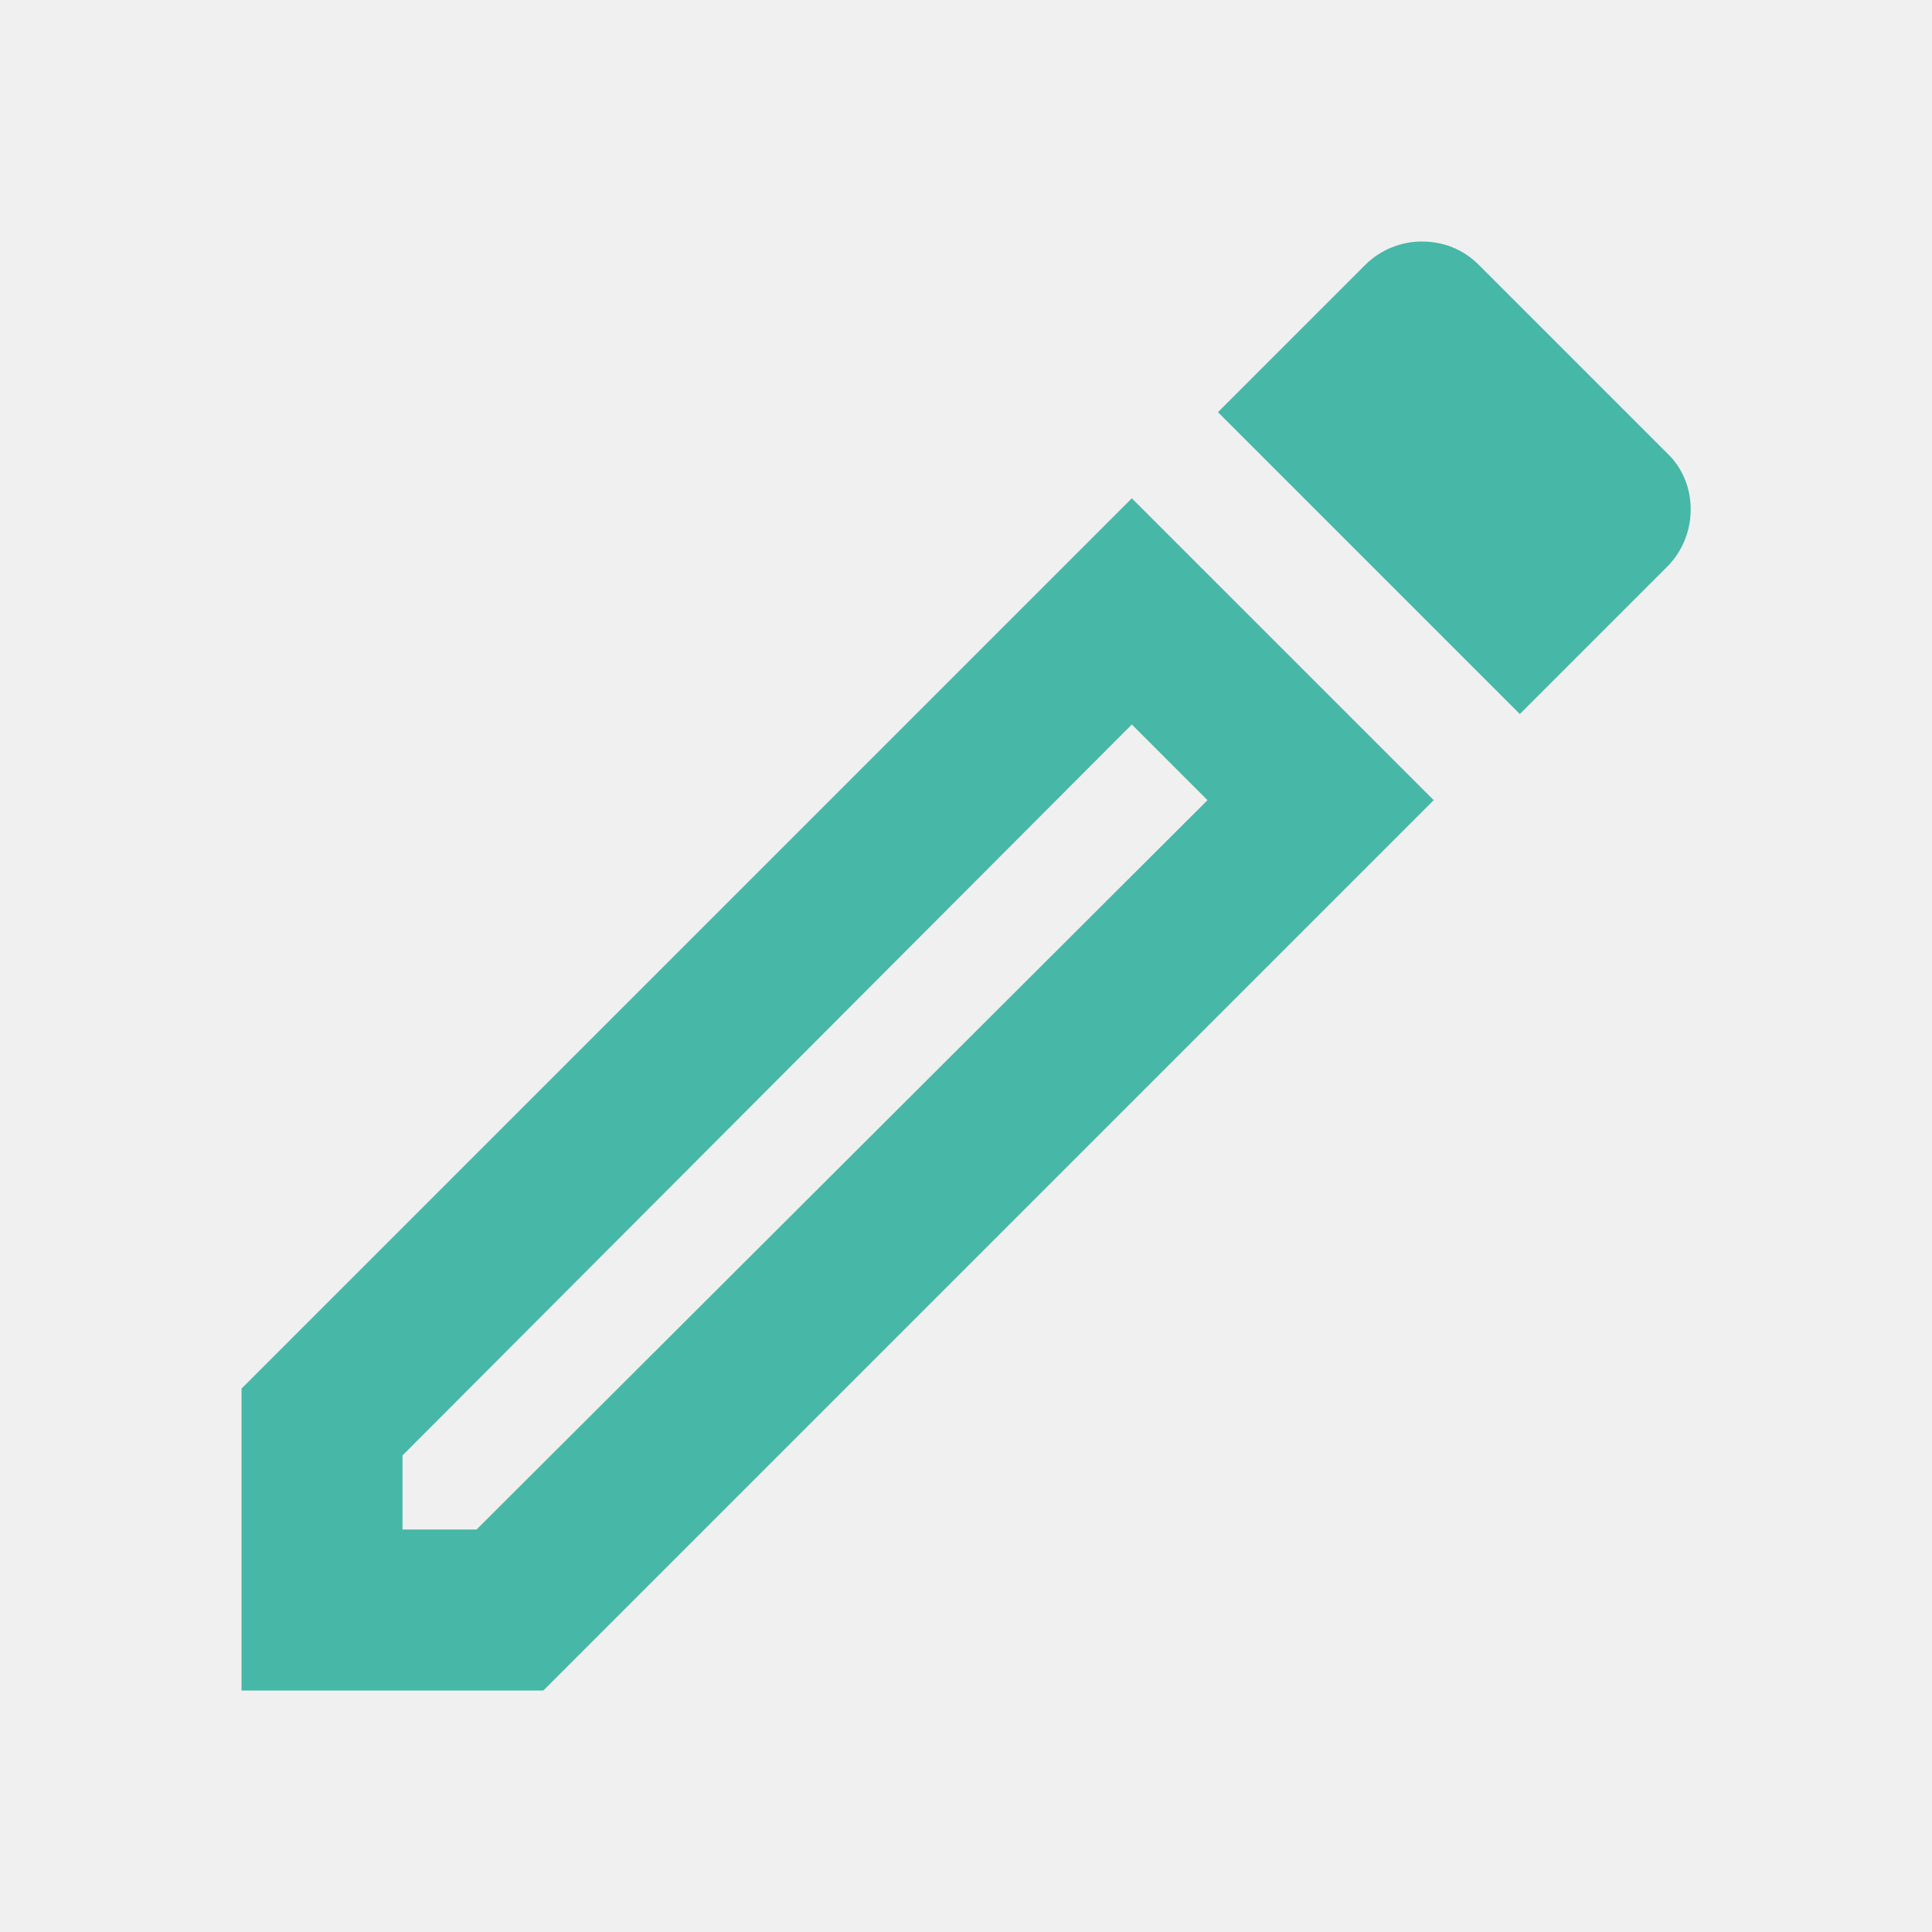
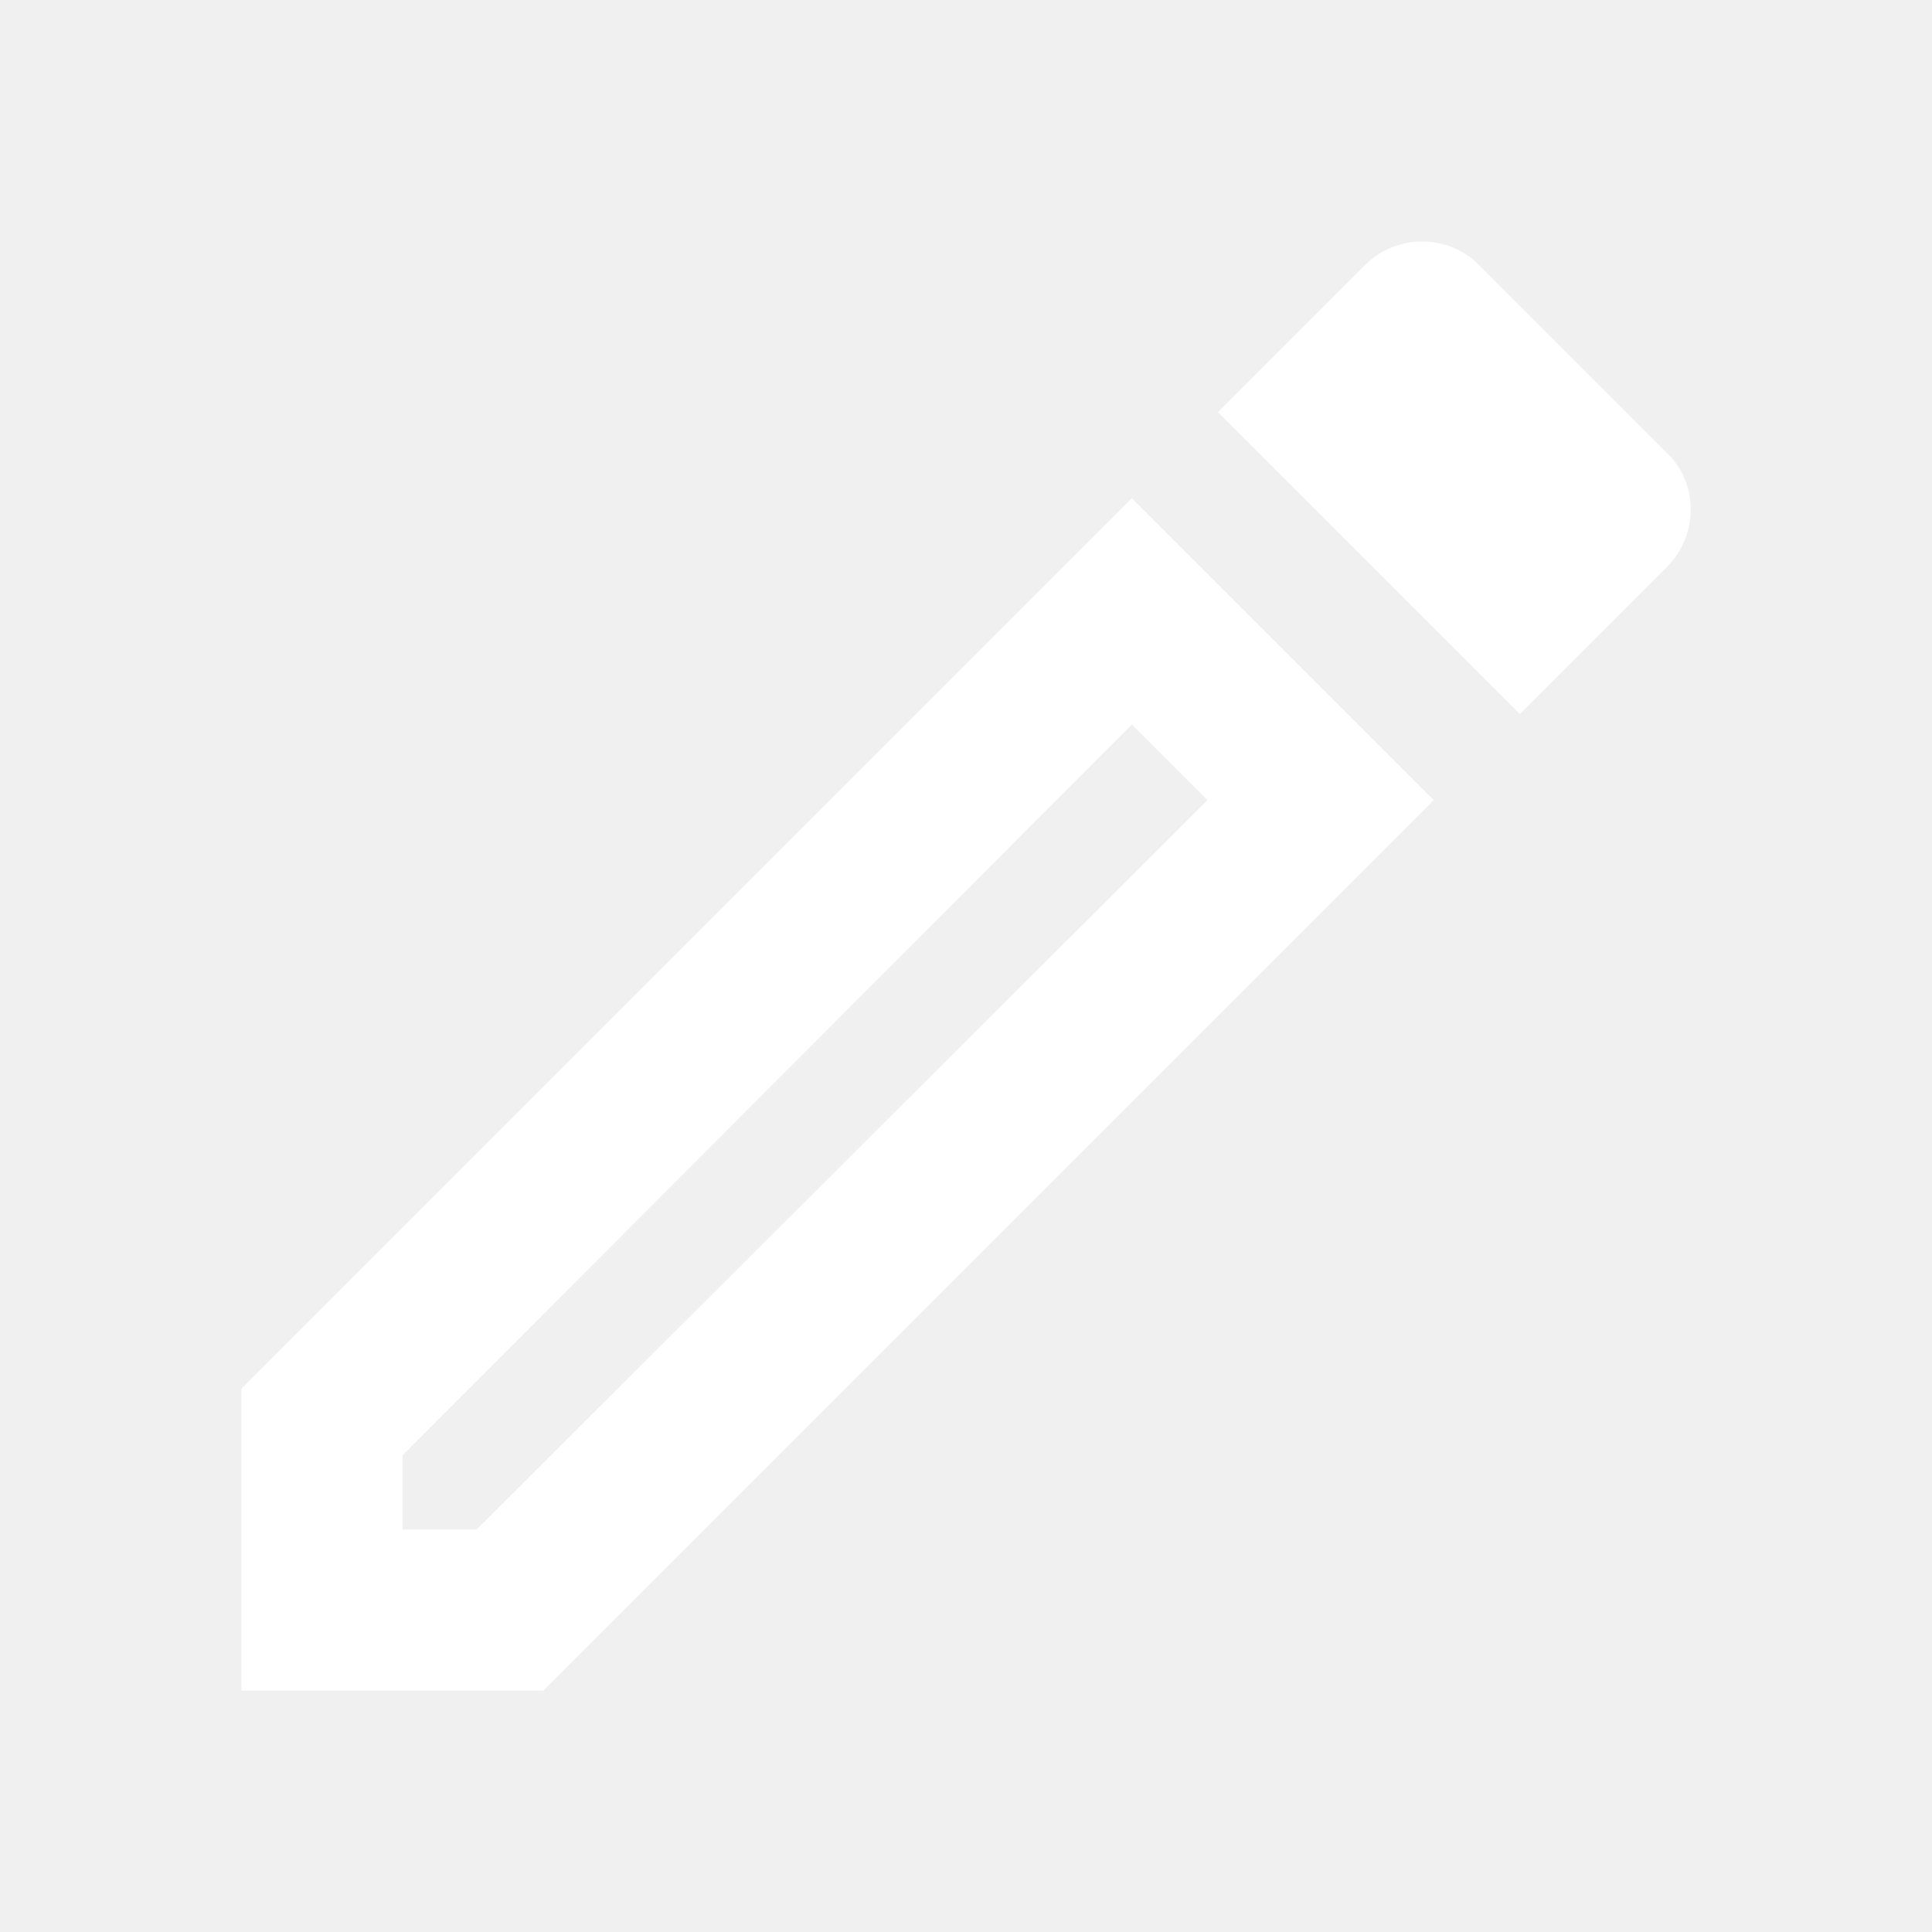
<svg xmlns="http://www.w3.org/2000/svg" width="36" height="36" viewBox="0 0 36 36" fill="none">
-   <path d="M21.09 13.5L22.5 14.91L8.88 28.5H7.5V27.12L21.09 13.5ZM26.49 4.5C26.115 4.5 25.725 4.65 25.44 4.935L22.695 7.68L28.32 13.305L31.065 10.56C31.65 9.975 31.65 9 31.065 8.445L27.555 4.935C27.255 4.635 26.88 4.5 26.49 4.5ZM21.09 9.285L4.5 25.875V31.5H10.125L26.715 14.91L21.09 9.285Z" fill="#47B7A7" />
+   <path d="M21.09 13.5L22.5 14.91L8.88 28.5H7.5V27.12L21.09 13.5ZM26.49 4.5C26.115 4.5 25.725 4.65 25.44 4.935L22.695 7.68L28.32 13.305L31.065 10.56C31.65 9.975 31.65 9 31.065 8.445L27.555 4.935C27.255 4.635 26.88 4.5 26.49 4.5ZM21.09 9.285L4.5 25.875V31.5H10.125L26.715 14.91L21.09 9.285Z" fill="#ffffff" />
</svg>
